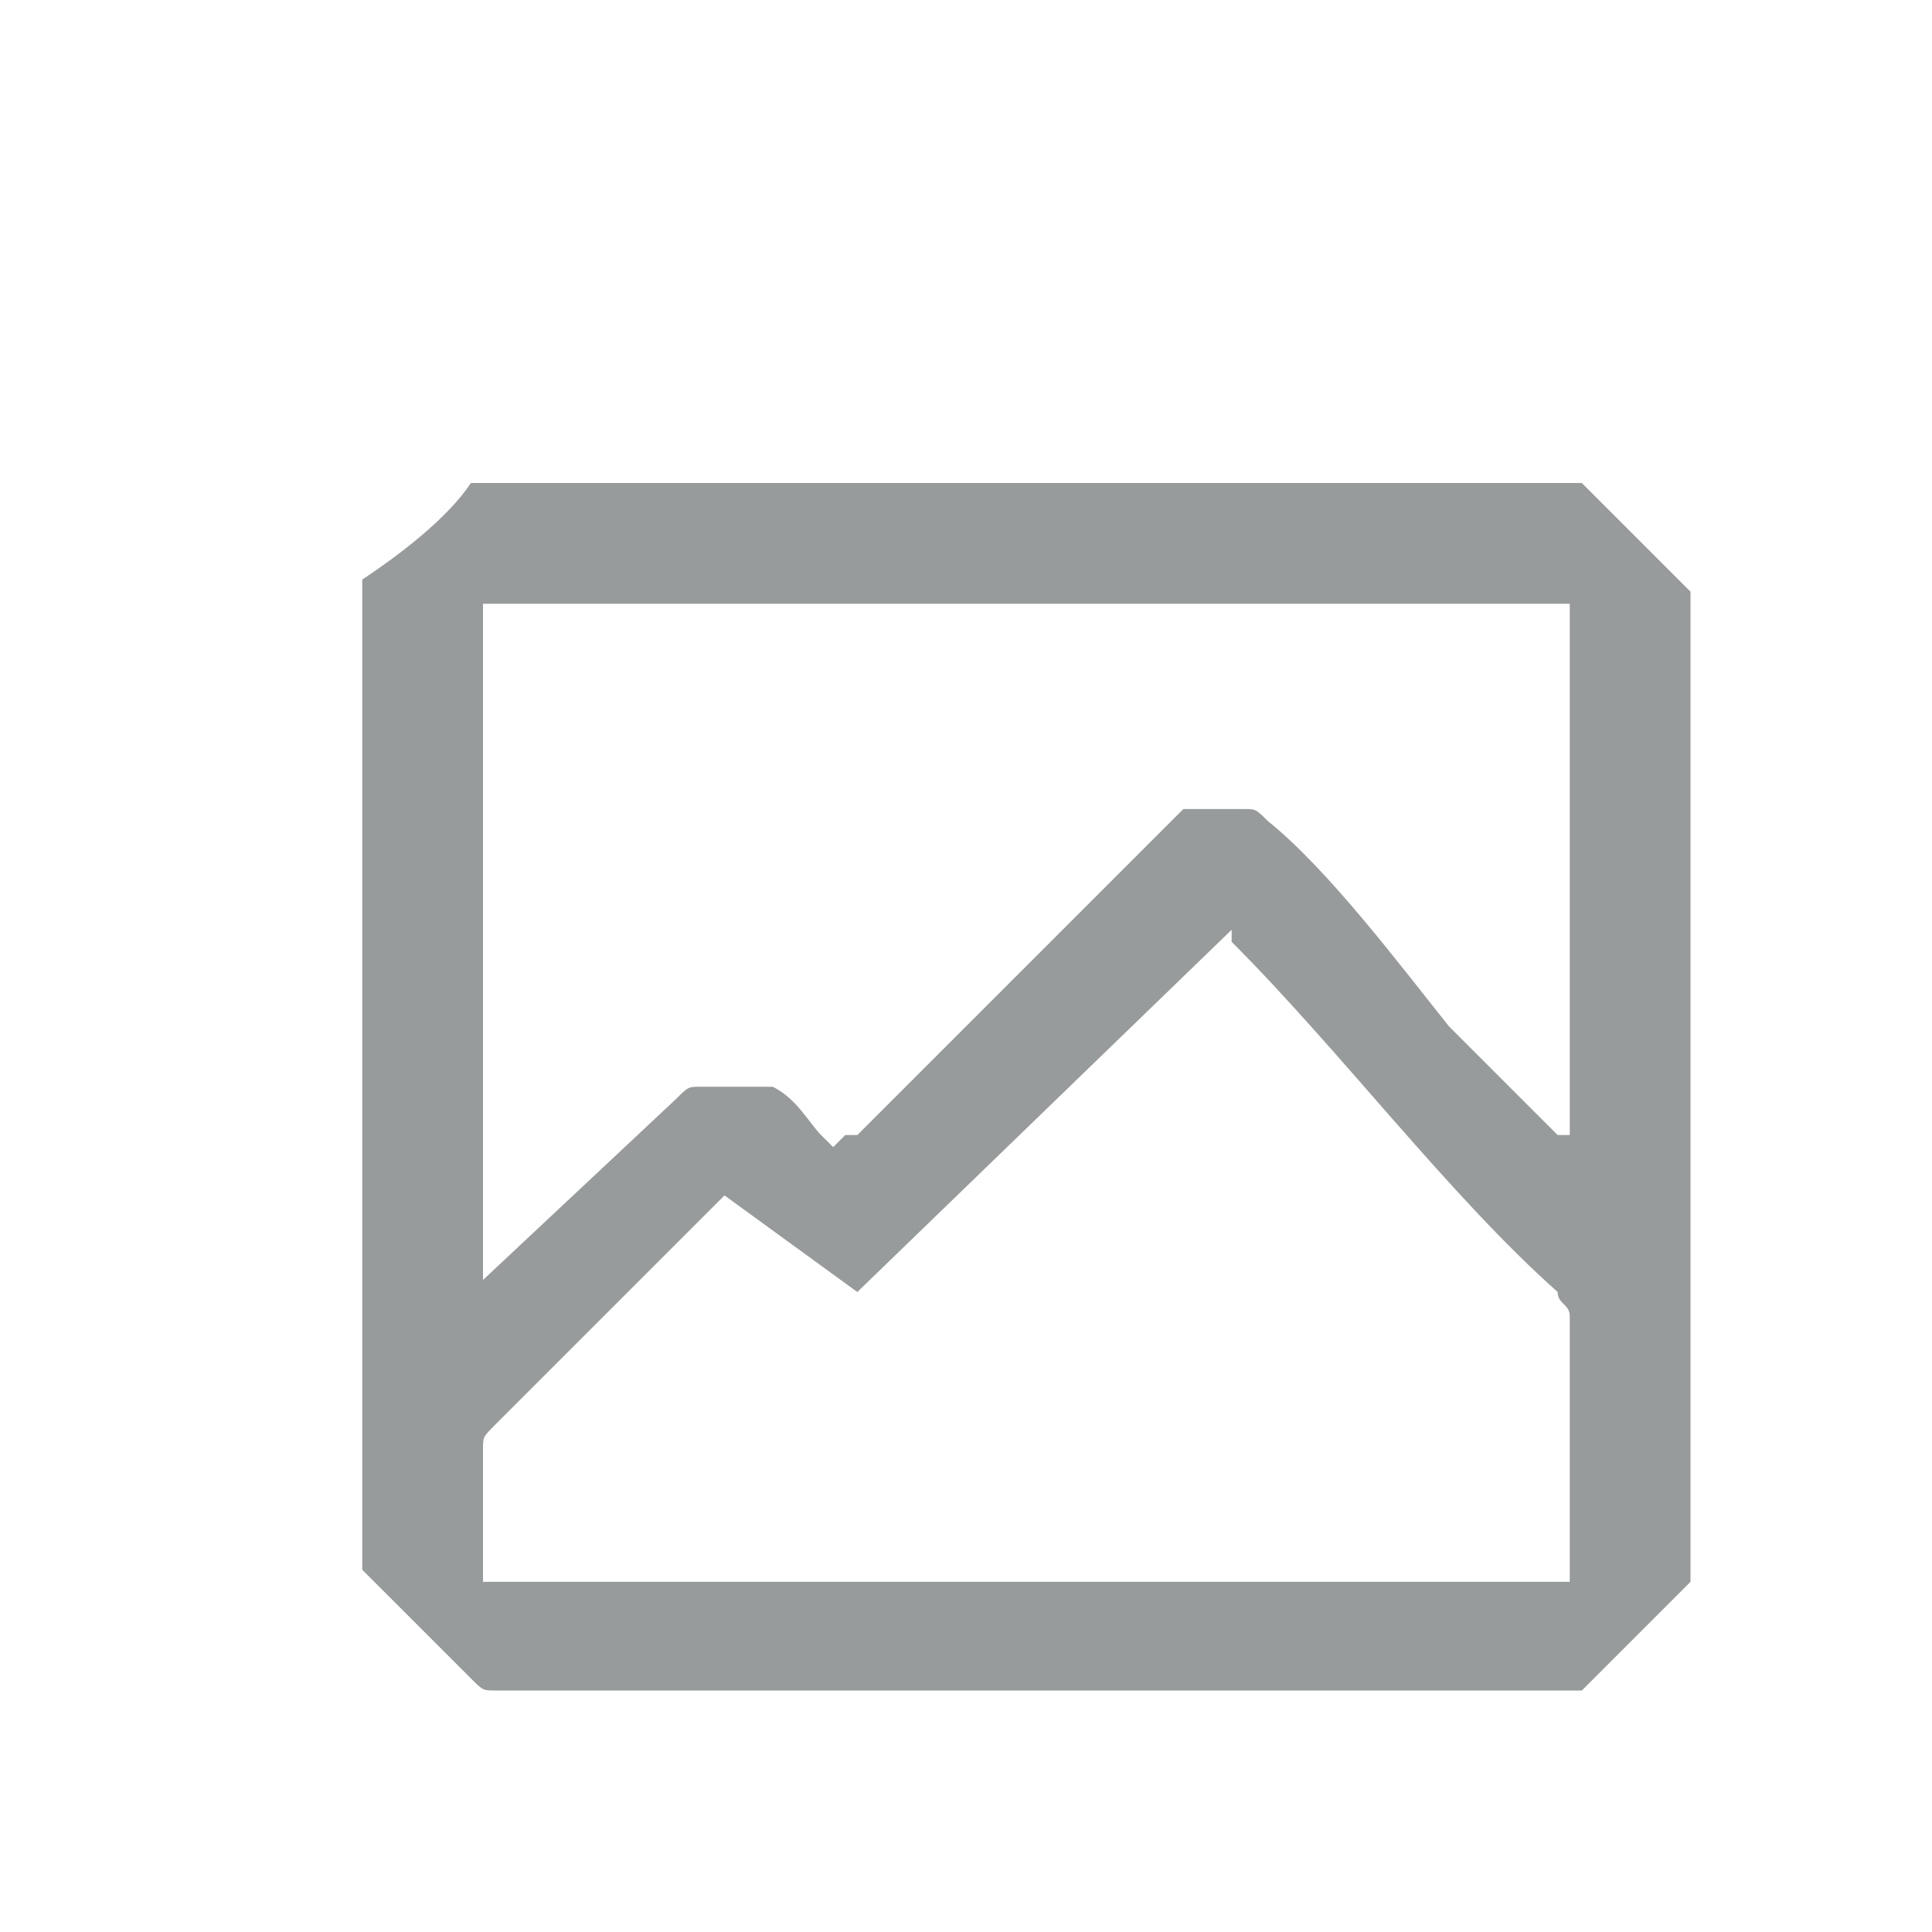
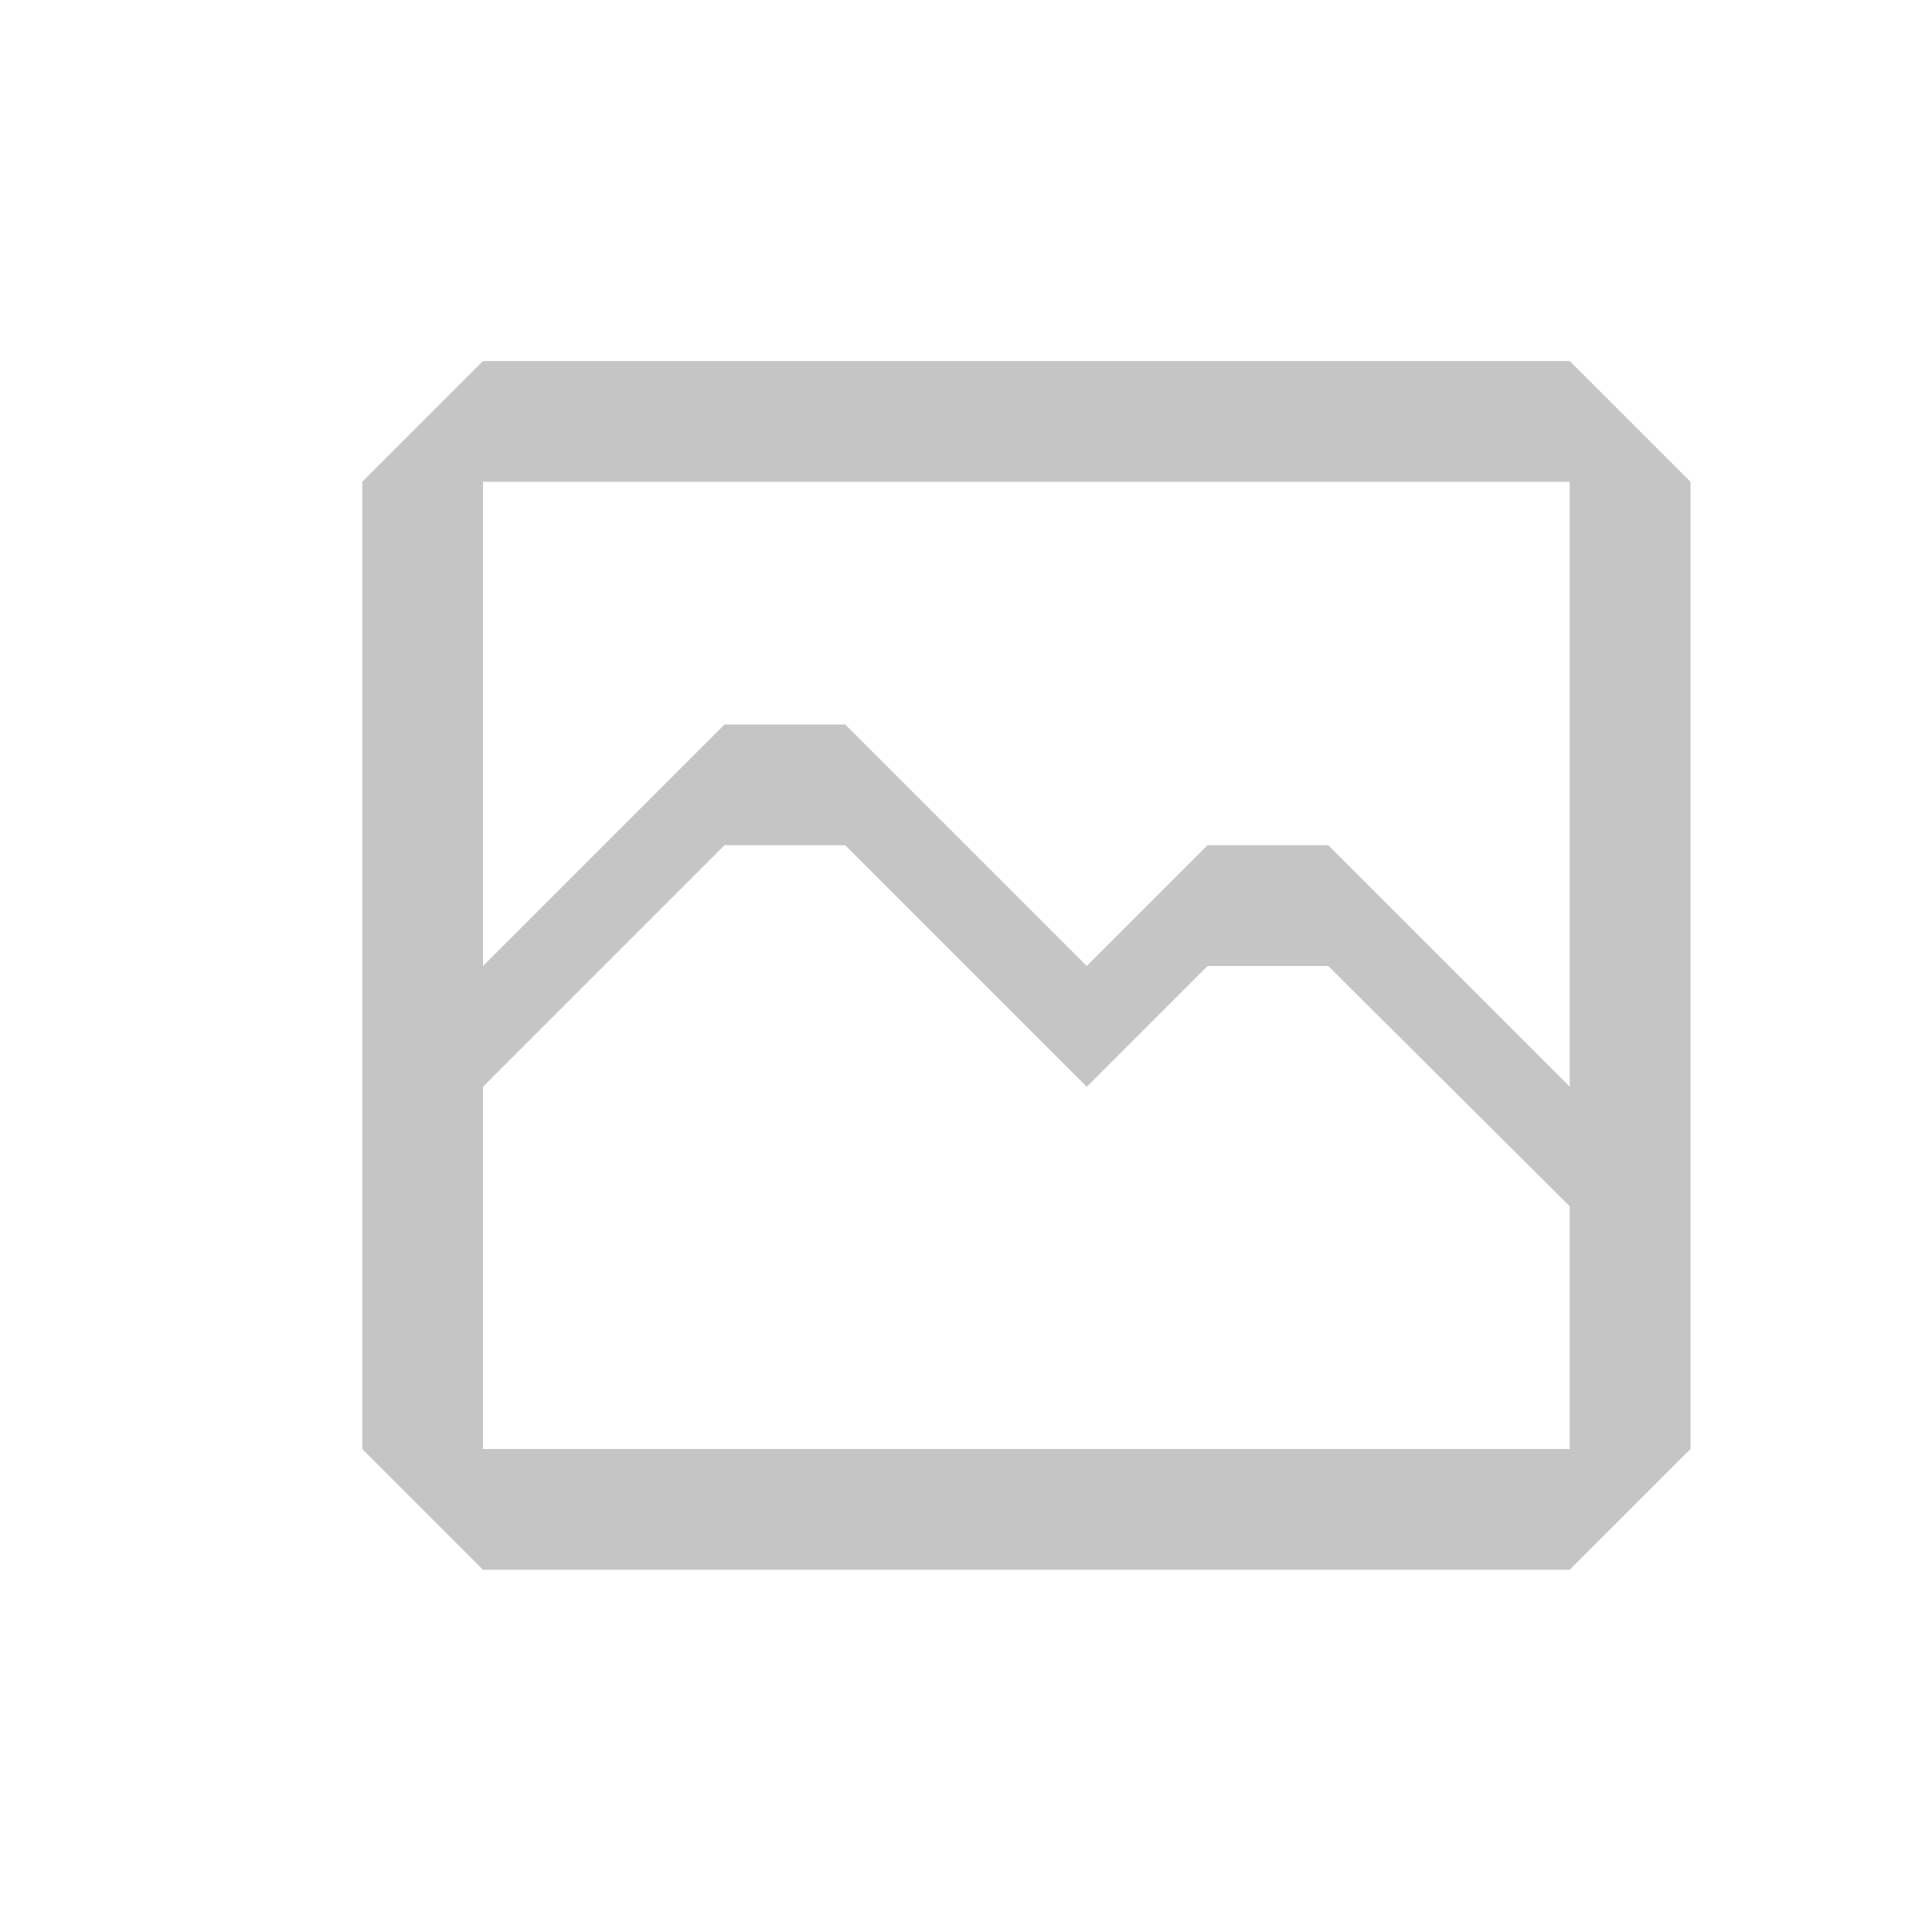
- <svg xmlns="http://www.w3.org/2000/svg" version="1.1" id="Layer_1" x="0px" y="0px" width="16px" height="16px" viewBox="0 0 16 16" style="enable-background:new 0 0 16 16;" xml:space="preserve">
-   <g>
-     <path style="fill-rule:evenodd;clip-rule:evenodd;fill:#989b9b;" d="M4.1,14C4,14,4,14,3.9,13.9C3.6,13.6,3.3,13.3,3,13v-0.1   c0,0,0-6.3,0-8V4.8C3.3,4.6,3.7,4.3,3.9,4C4,4,4,4,4,4c1.5,0,3,0,4.5,0s3,0,4.5,0h0.1c0.3,0.3,0.6,0.6,0.9,0.9V5c0,1.7,0,8,0,8   c0,0.1,0,0.1,0,0.1c-0.3,0.3-0.6,0.6-0.9,0.9c-0.1,0-0.1,0-0.2,0c-1.1,0-2.3,0-3.4,0h-2C6.4,14,5.2,14,4.1,14z M6,9.9L6,9.9   c-0.4,0.4-0.8,0.8-1.2,1.2l-0.3,0.3c-0.1,0.1-0.3,0.3-0.4,0.4C4,11.9,4,11.9,4,12c0,0.3,0,0.5,0,0.8V13c0,0,0,0,0,0.1l0,0l0,0h9   v-0.6v-1.6c0-0.1-0.1-0.1-0.1-0.2c-0.9-0.8-1.8-2-2.7-2.9l0,0V7.7l-3.1,3L6,9.9L6,9.9z M4,10.6L4,10.6L4,10.6L4,10.6   C4.1,10.6,4.1,10.6,4,10.6l1.6-1.5C5.7,9,5.7,9,5.8,9c0.1,0,0.3,0,0.3,0c0.1,0,0.2,0,0.2,0h0.1c0.2,0.1,0.3,0.3,0.4,0.4l0.1,0.1   l0,0L7,9.4c0,0,0,0,0.1,0l1.3-1.3c0.5-0.5,1-1,1.4-1.4h0.1H10h0.2c0.1,0,0.1,0,0.1,0l0,0c0.1,0,0.1,0,0.2,0.1C11,7.2,11.6,8,12,8.5   l0.9,0.9l0,0l0,0l0,0H13V5H4V10.6z" />
-   </g>
+ <svg xmlns="http://www.w3.org/2000/svg" version="1.1" id="Layer_1" x="0px" y="0px" viewBox="0 0 16 16" style="enable-background:new 0 0 16 16;" xml:space="preserve">
+   <style type="text/css">
+ 	.st0{fill-rule:evenodd;clip-rule:evenodd;fill:#c5c5c5;}
+ </style>
+   <path class="st0" d="M13,2.99H4l-1,1V12l1,1h9l1-1V3.99L13,2.99z M13,12H4V9l2-2h1l2,2l1-1h1l2,1.99V12z M13,9  l-2-2h-1L9,8L7,6H6L4,8V3.99h9V9z" />
</svg>
